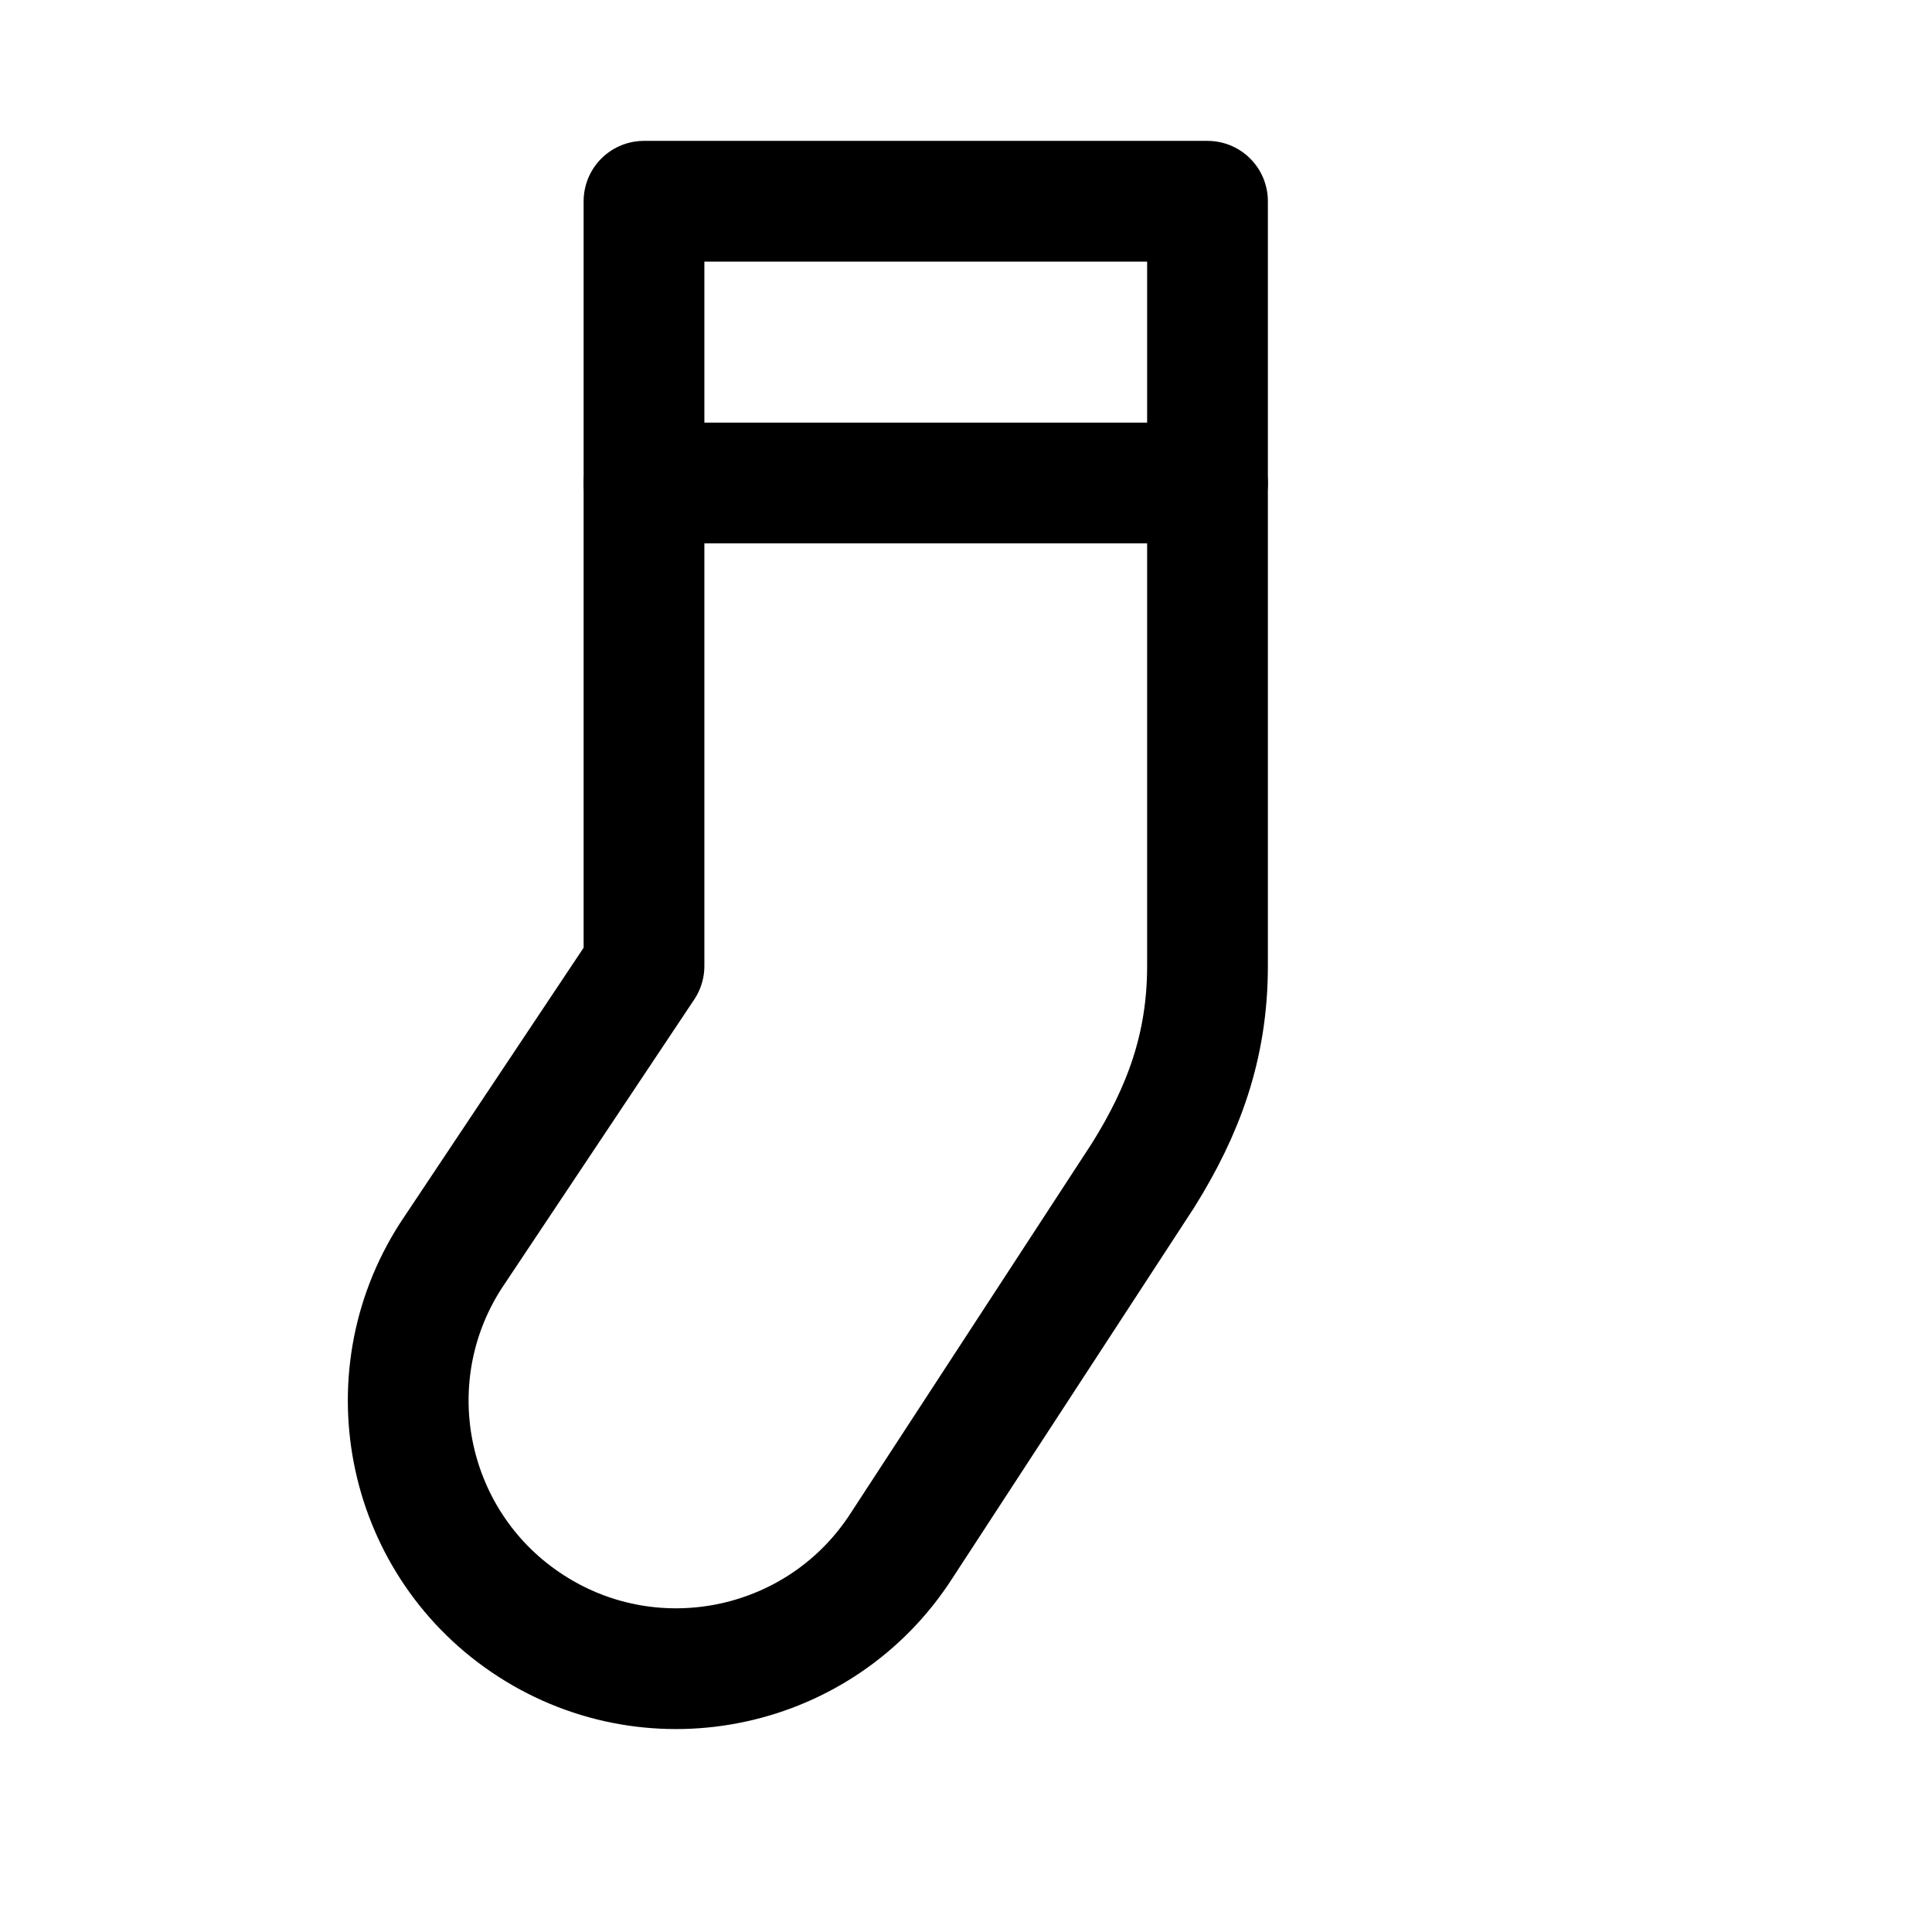
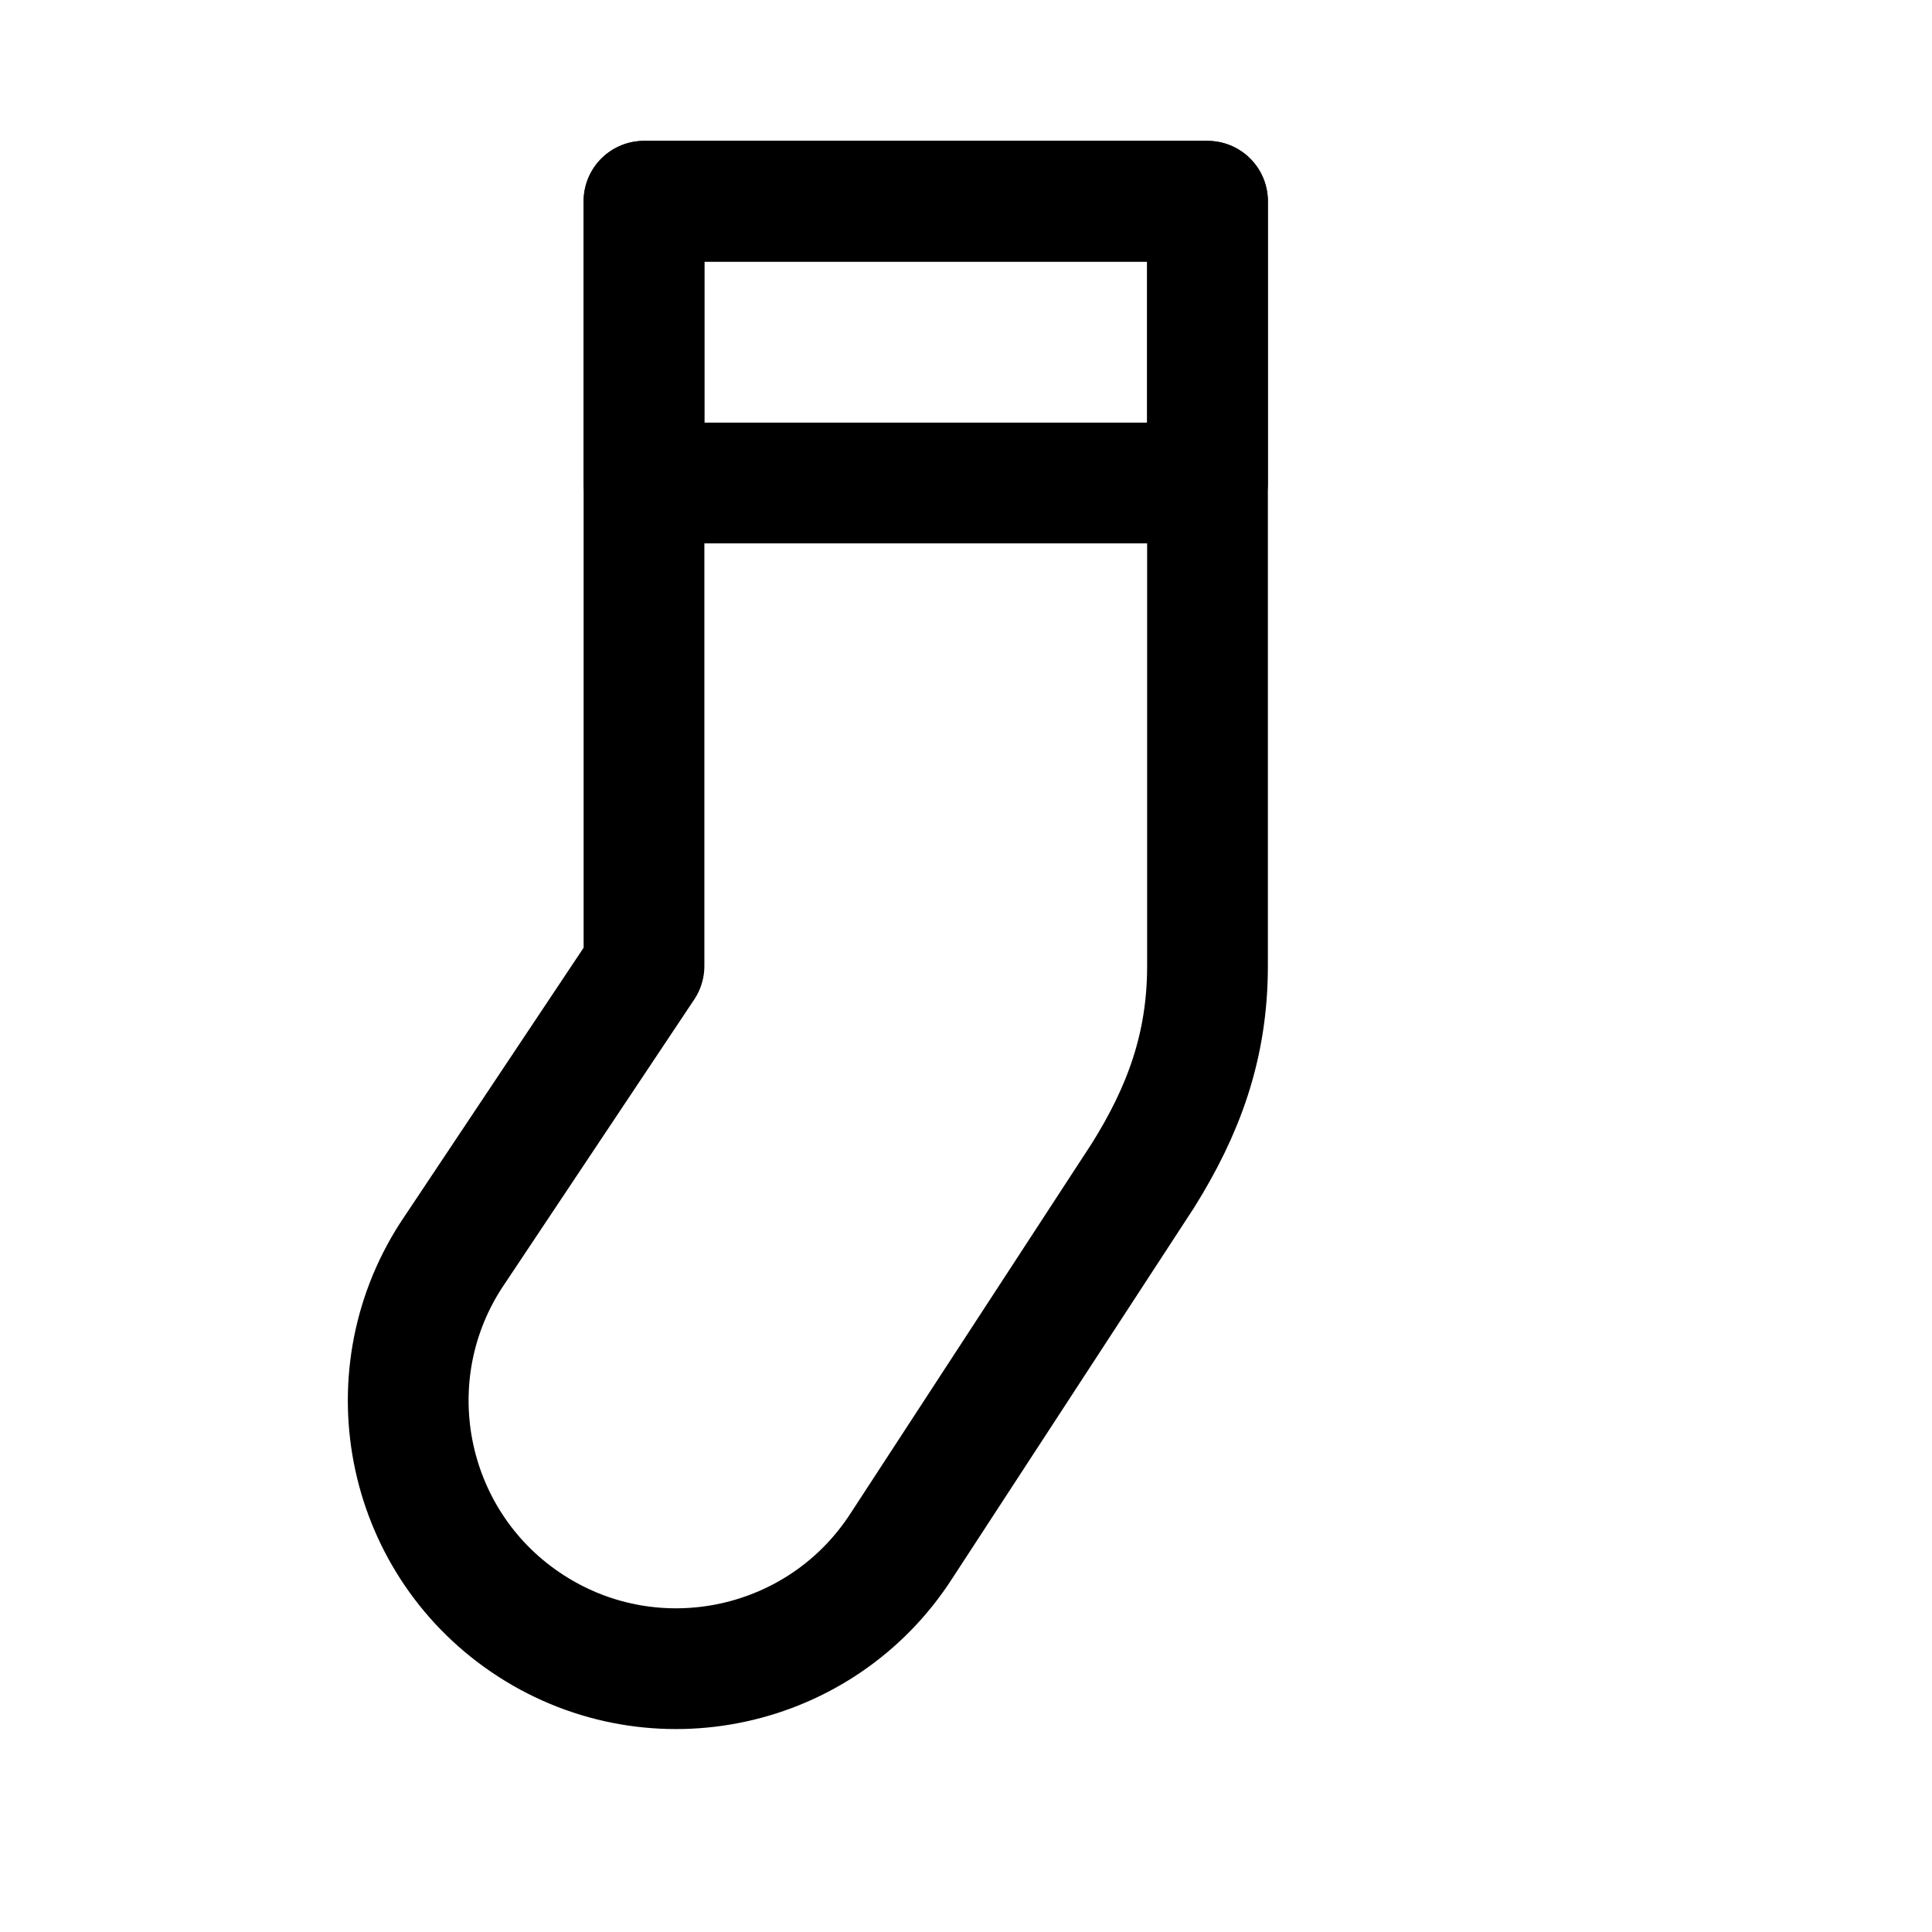
<svg xmlns="http://www.w3.org/2000/svg" viewBox="0 0 24 24" class="rg-icon" fill="none" stroke="currentColor" stroke-width="1.5" stroke-linecap="round" stroke-linejoin="round" role="img" aria-label="Stocking">
  <path class="shape" d="M8 2.5h7V12c0 1-.3 1.8-.8 2.6l-3 4.6a3.3 3.3 0 0 1-5.6-3.6L8 12Z" />
-   <path class="detail" d="M8 6h7" />
+   <path class="shape" d="M8 2.5h7v3.5H8Z" />
</svg>
